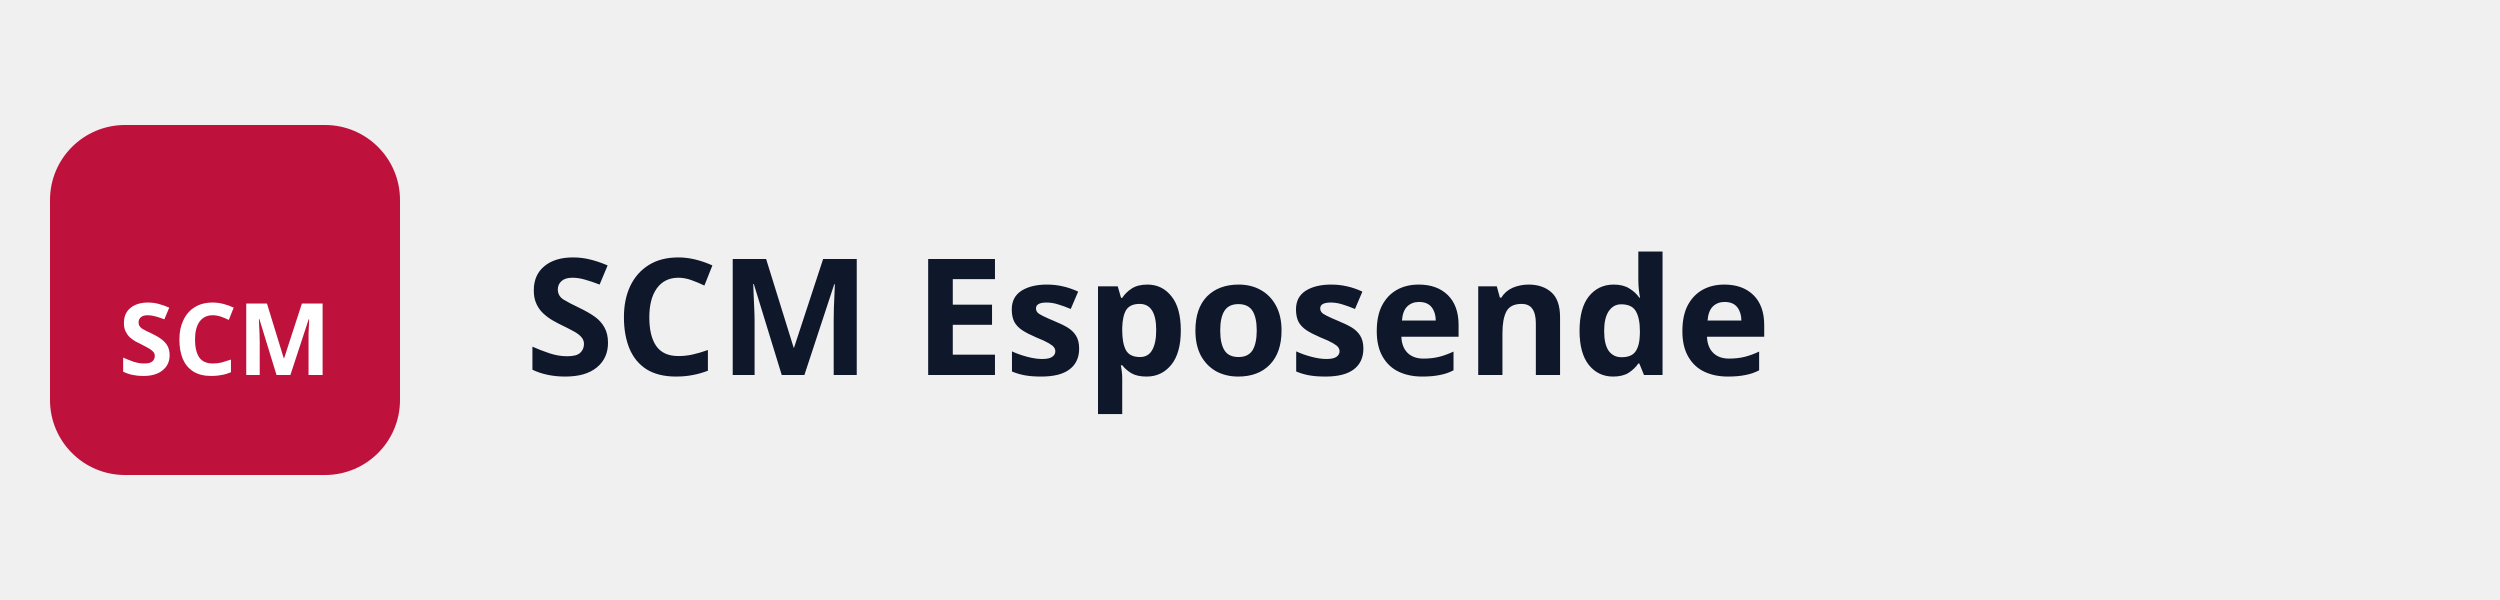
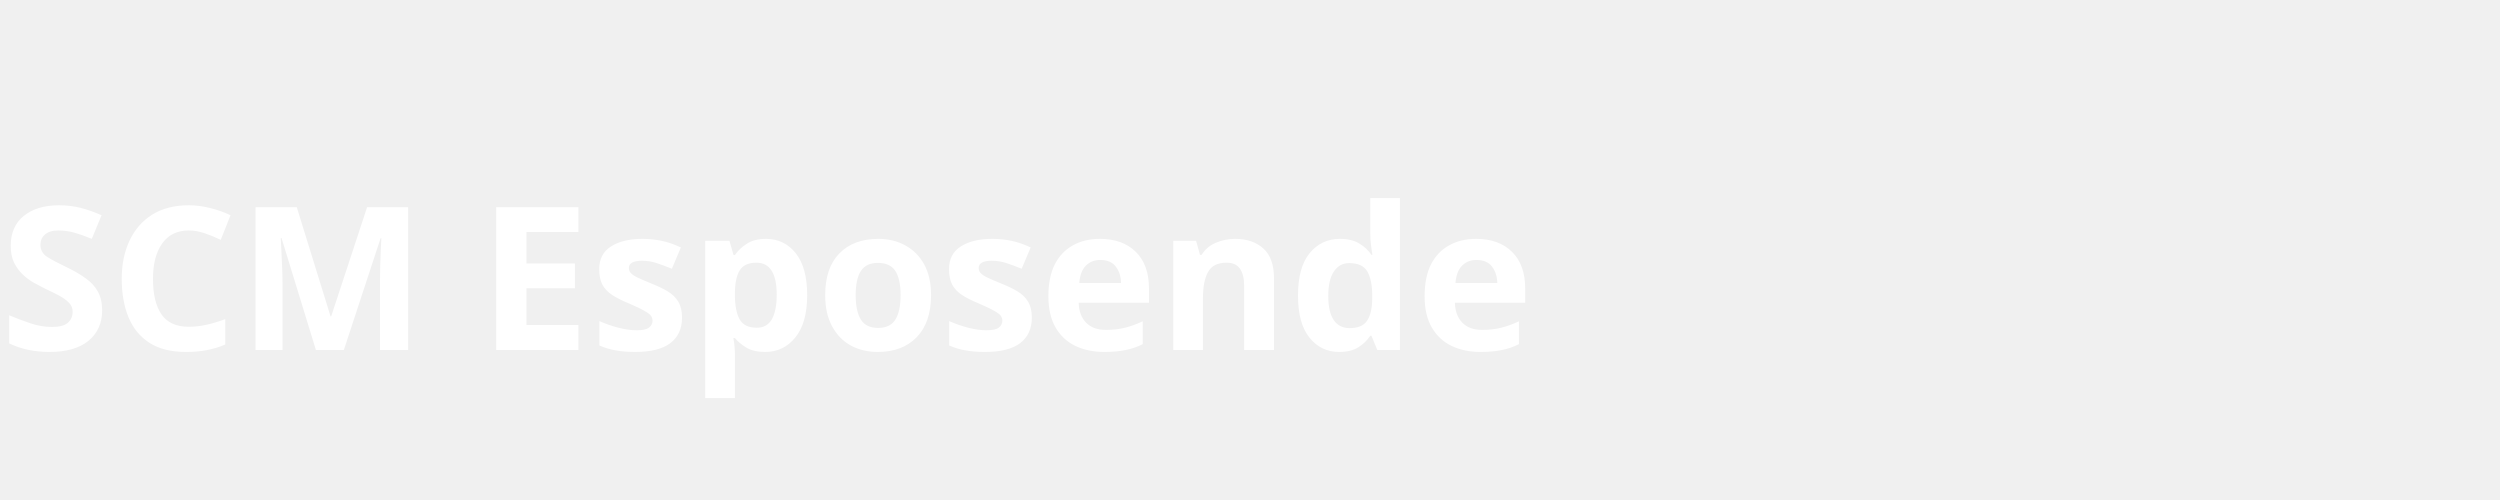
- <svg xmlns="http://www.w3.org/2000/svg" viewBox="0 0 200 48" role="img" aria-label="SCM Esposende">
-   <rect x="4" y="10" width="28" height="28" rx="6" fill="#be123c" />
-   <text x="18" y="30" text-anchor="middle" fill="#fff" font-family="Manrope, Segoe UI, sans-serif" font-size="8" font-weight="800">SCM</text>
-   <text x="42" y="30" fill="#0f172a" font-family="Manrope, Segoe UI, sans-serif" font-size="13" font-weight="800">SCM Esposende</text>
+ <svg xmlns="http://www.w3.org/2000/svg" viewBox="0 0 200 40" role="img" aria-label="SCM Esposende">
+   <text x="0" y="28" fill="#ffffff" font-family="Manrope, Segoe UI, sans-serif" font-size="16" font-weight="800">SCM Esposende</text>
</svg>
